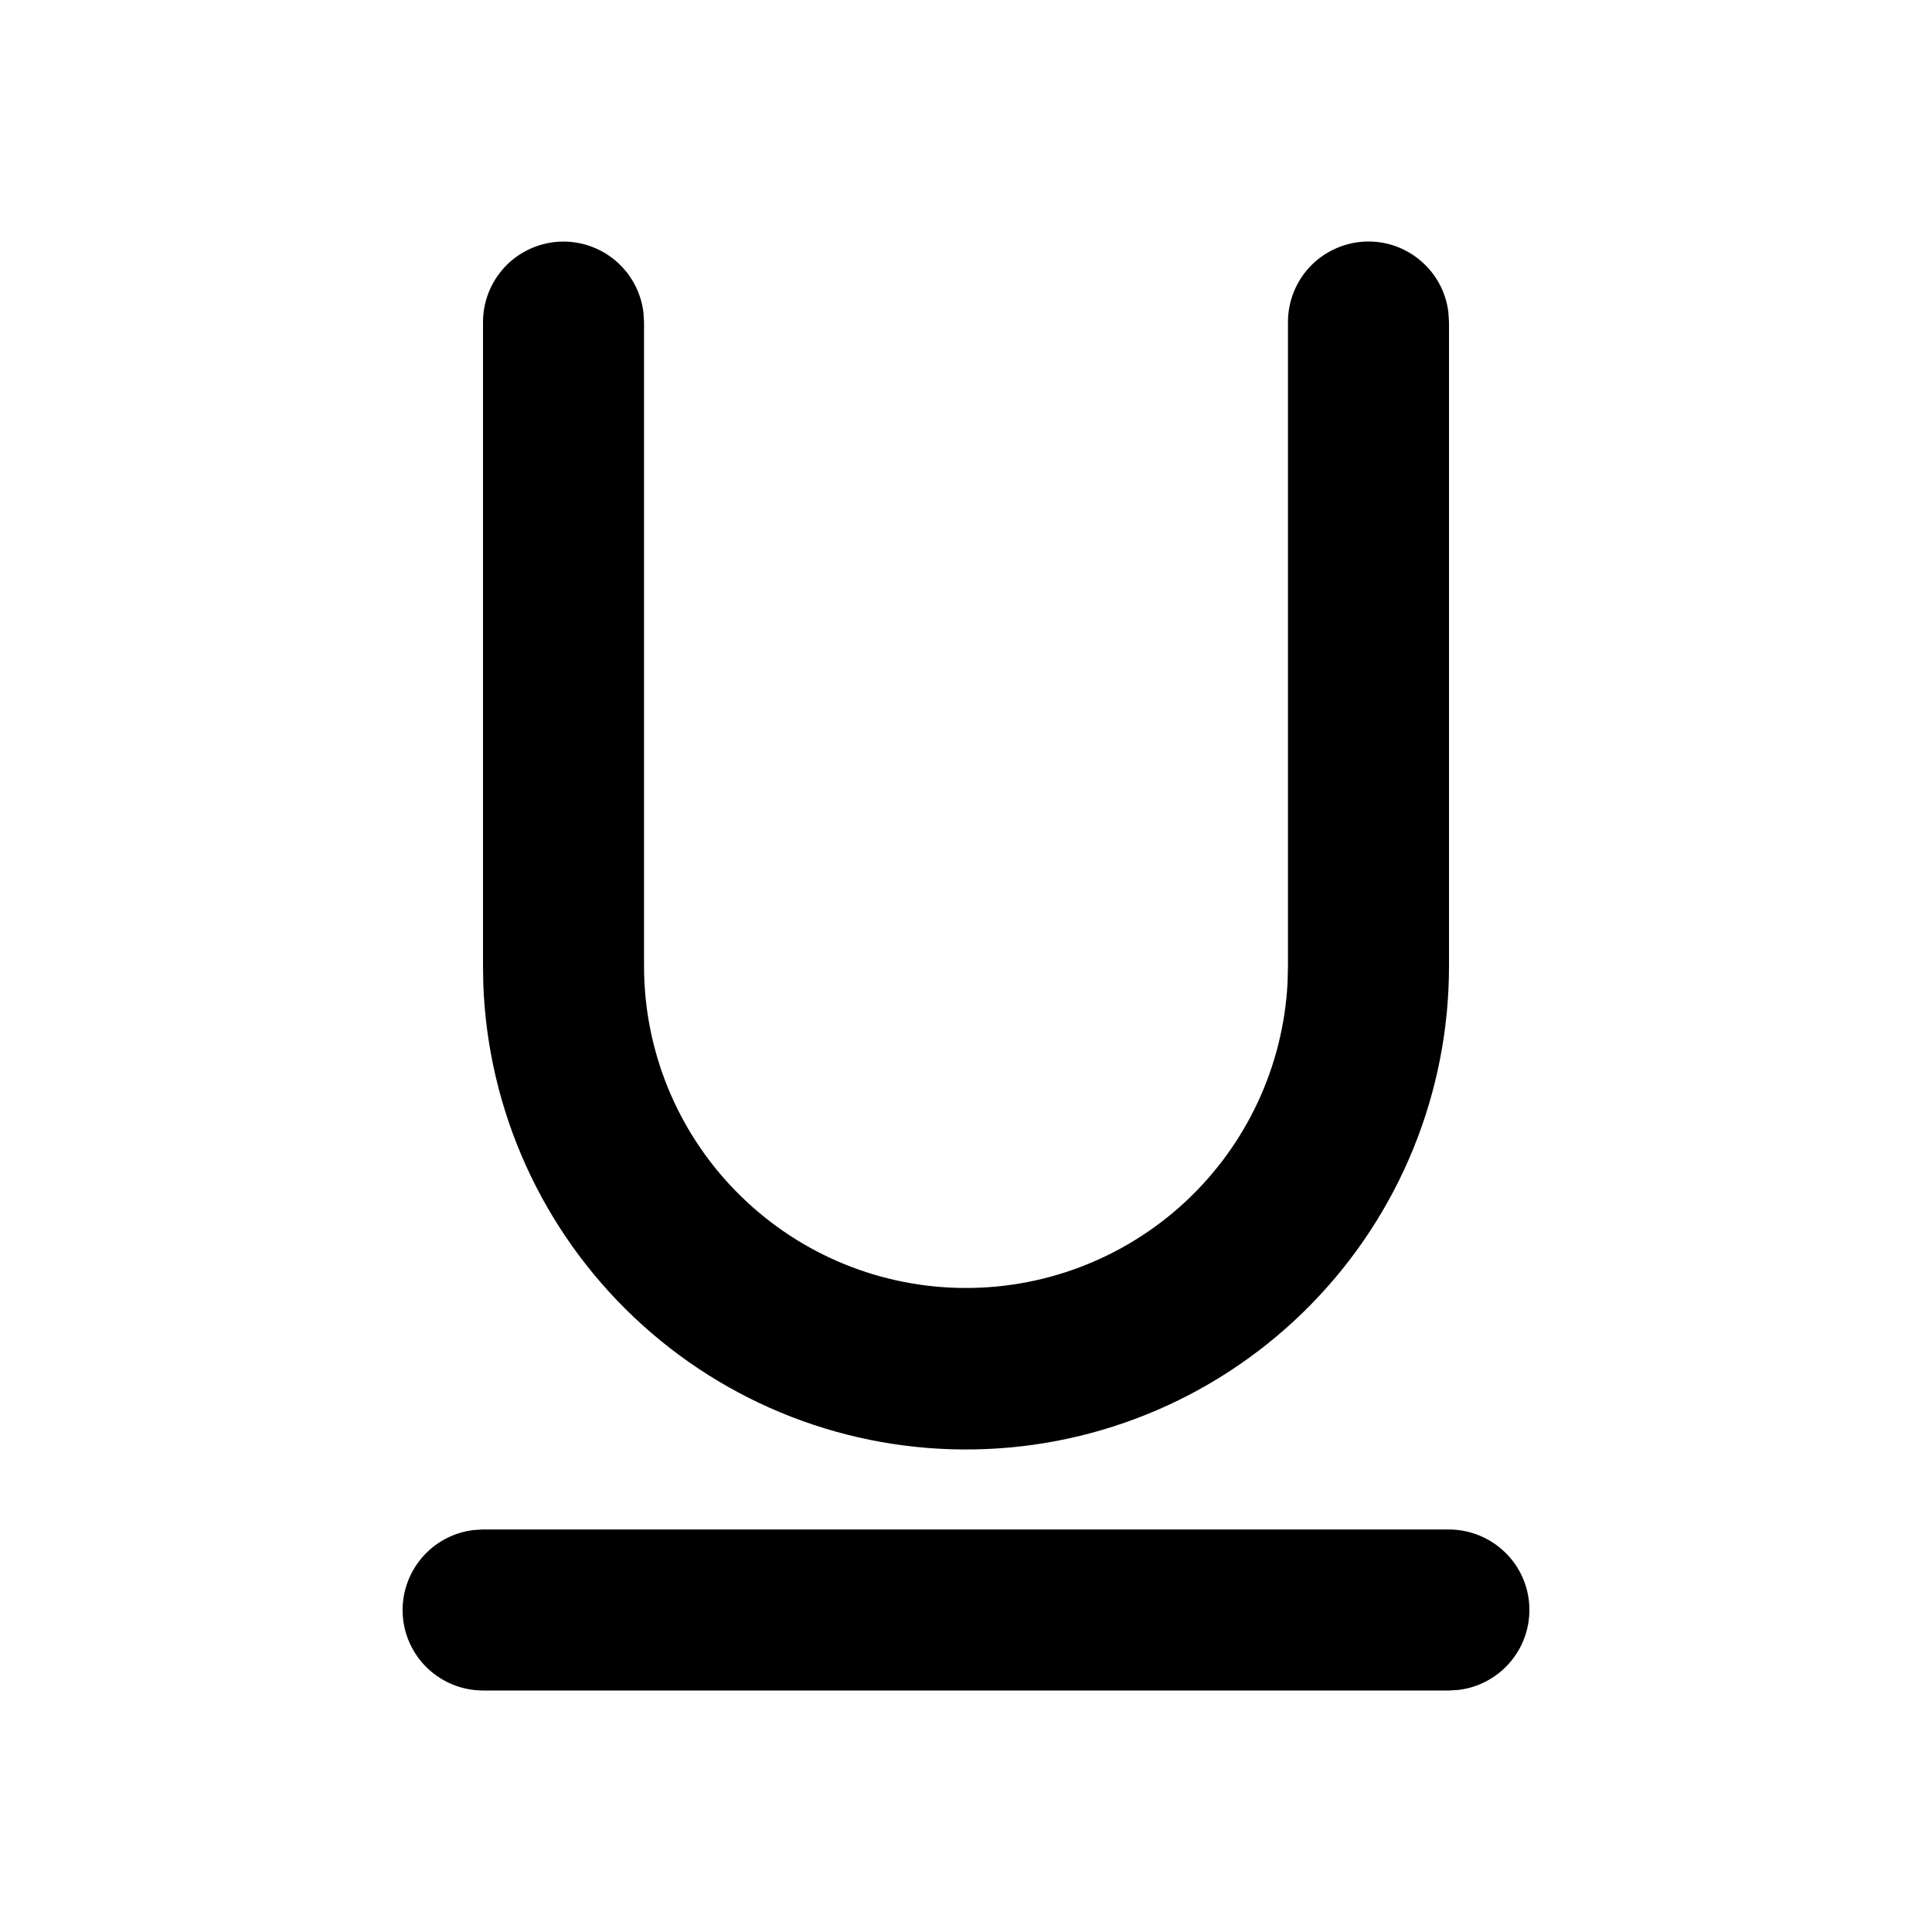
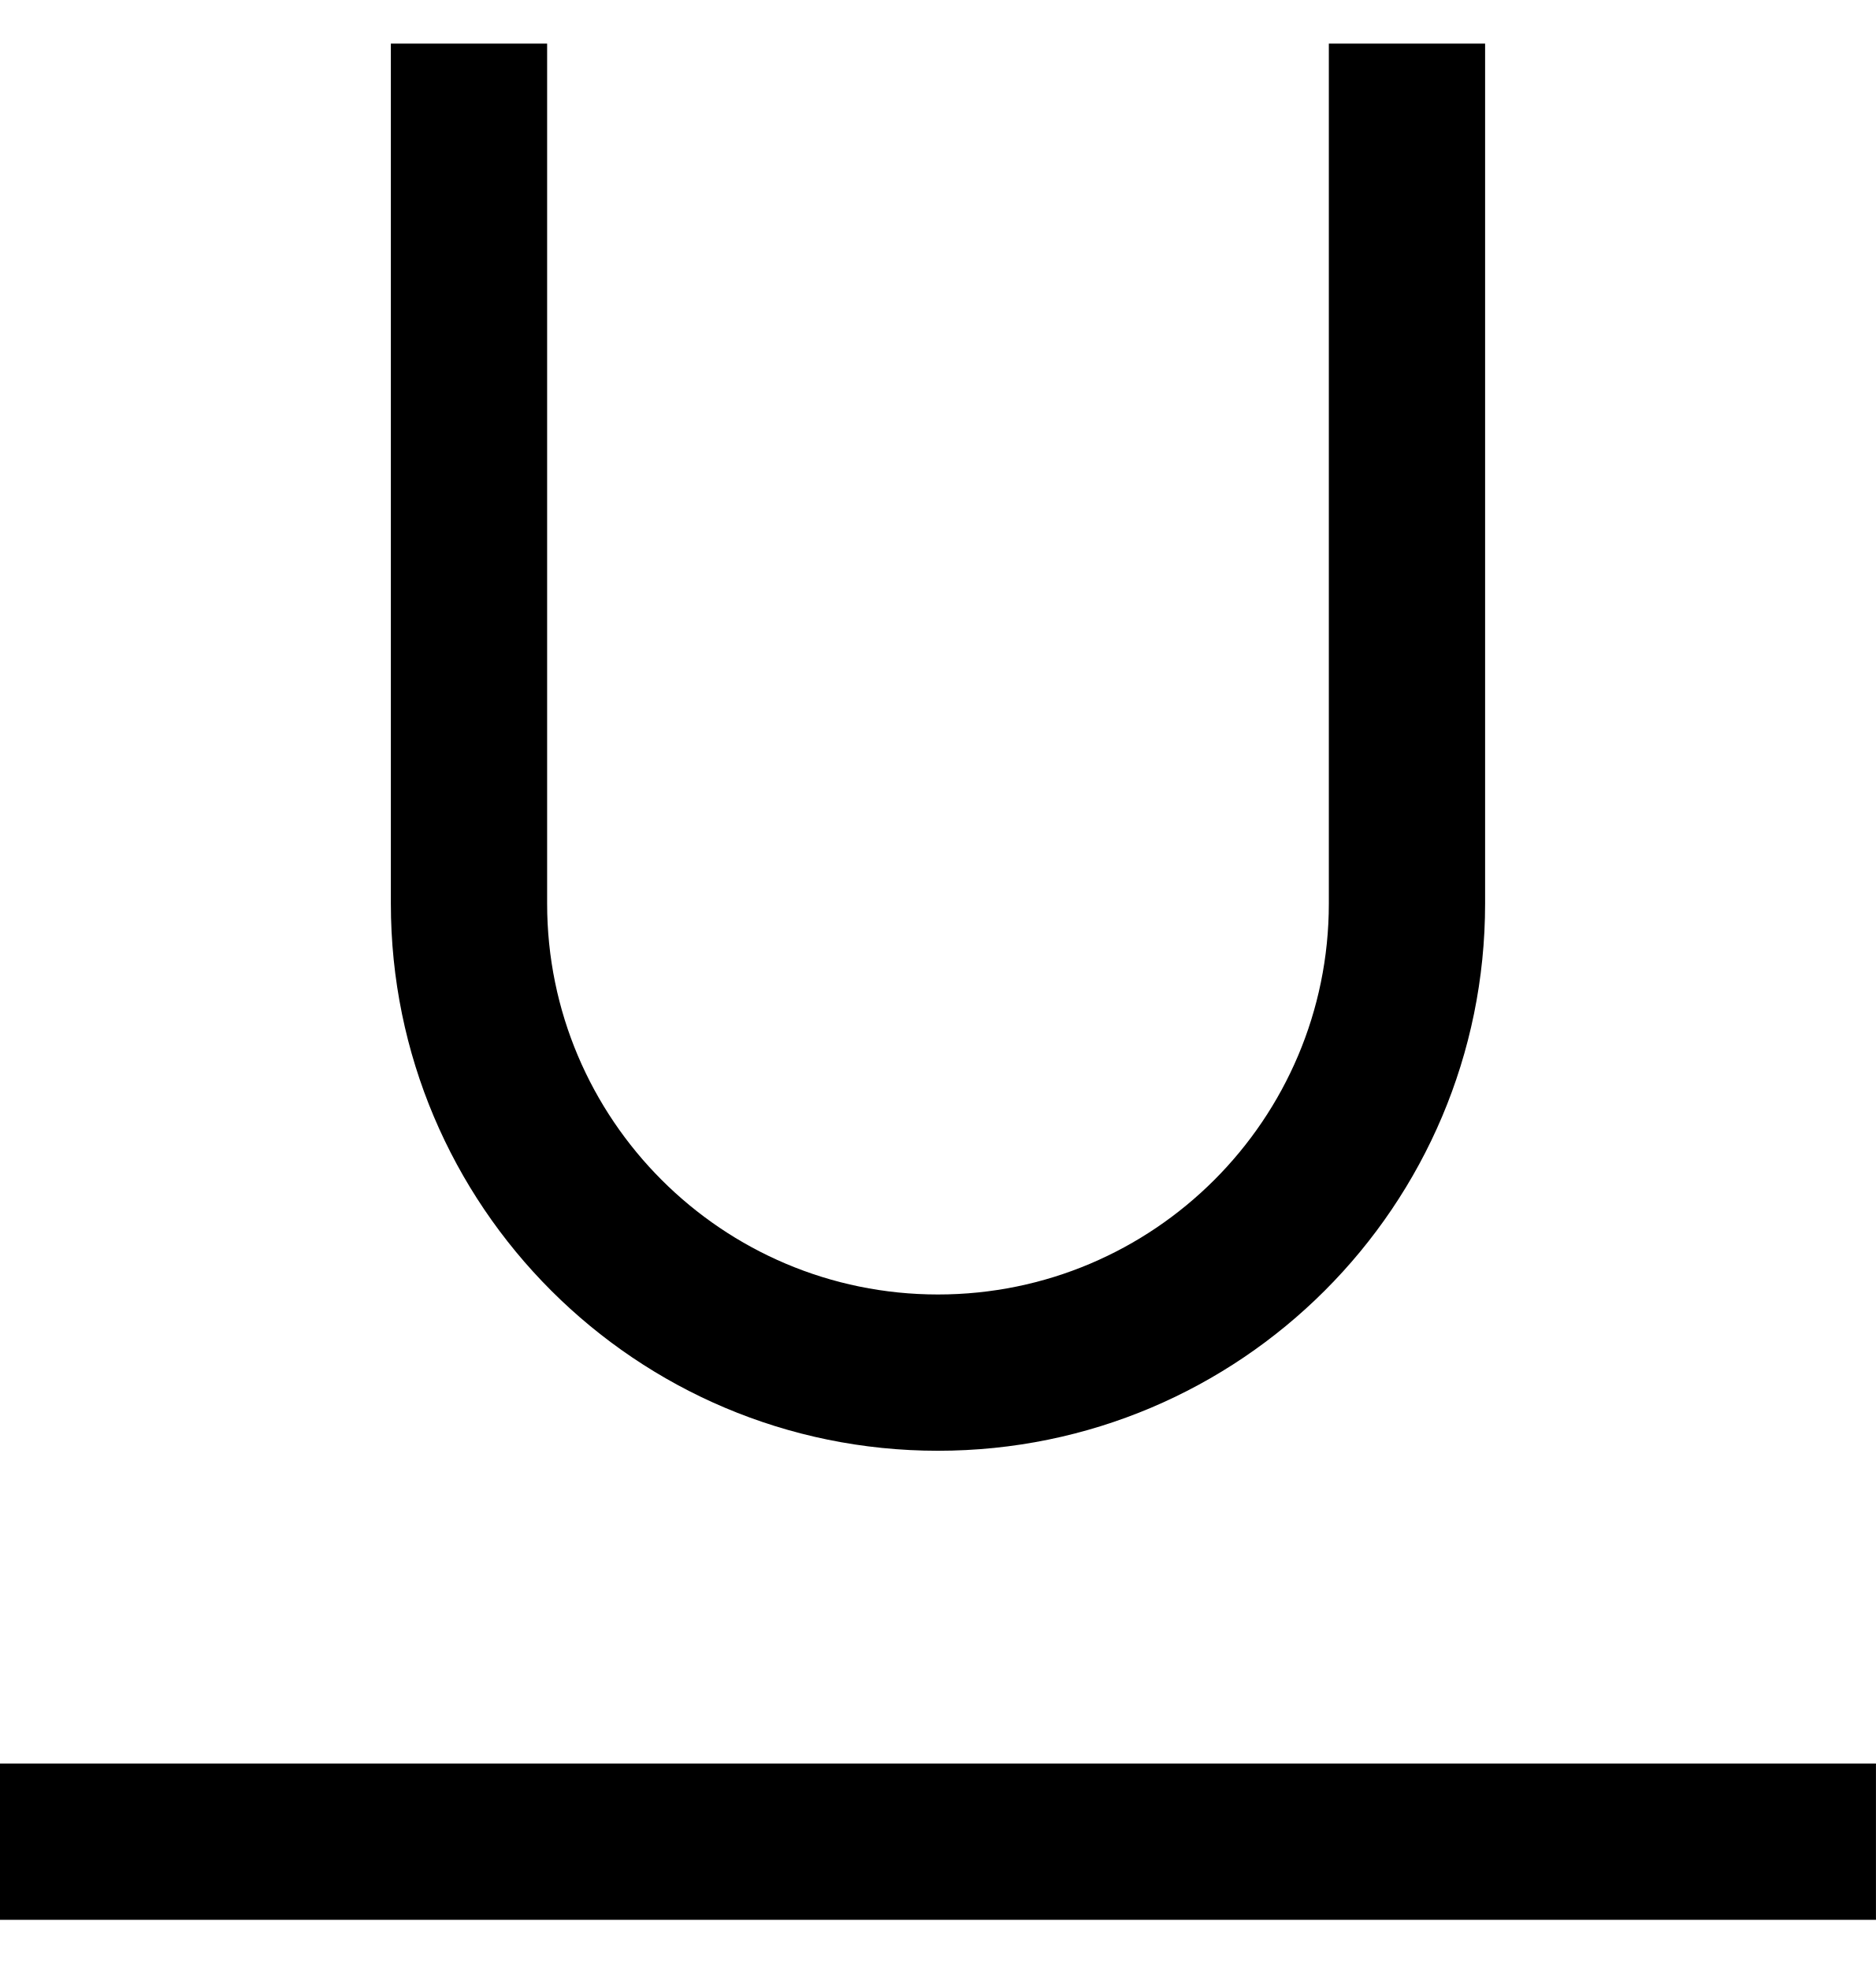
- <svg xmlns="http://www.w3.org/2000/svg" width="20" height="20" viewBox="0 0 20 20">
-   <g clip-path="url(#clip0_5374_7752)">
-     <path d="M15 15.833C15.212 15.834 15.417 15.915 15.571 16.061C15.726 16.206 15.819 16.406 15.831 16.618C15.843 16.83 15.774 17.039 15.638 17.201C15.502 17.364 15.308 17.469 15.098 17.494L15 17.5H5C4.788 17.5 4.583 17.418 4.429 17.273C4.274 17.127 4.181 16.927 4.169 16.715C4.157 16.503 4.226 16.295 4.362 16.132C4.498 15.969 4.692 15.864 4.903 15.839L5 15.833H15ZM14.167 2.5C14.371 2.5 14.568 2.575 14.72 2.711C14.873 2.846 14.97 3.033 14.994 3.236L15 3.333V10C15.001 11.311 14.488 12.569 13.57 13.505C12.653 14.441 11.404 14.98 10.094 15.004C8.783 15.029 7.516 14.538 6.564 13.637C5.611 12.736 5.051 11.497 5.003 10.188L5 10V3.333C5 3.121 5.082 2.917 5.227 2.762C5.373 2.608 5.572 2.515 5.785 2.502C5.997 2.49 6.205 2.559 6.368 2.695C6.531 2.832 6.636 3.025 6.661 3.236L6.667 3.333V10C6.667 10.87 7.006 11.705 7.614 12.327C8.221 12.95 9.047 13.311 9.917 13.332C10.786 13.354 11.629 13.035 12.267 12.444C12.905 11.852 13.286 11.035 13.329 10.167L13.333 10V3.333C13.333 3.112 13.421 2.9 13.577 2.744C13.734 2.588 13.946 2.5 14.167 2.5Z" />
+ <svg xmlns="http://www.w3.org/2000/svg" width="20" height="21" viewBox="0 0 20 21">
+   <g clip-path="url(#clip0_5458_16214)">
+     <path fill-rule="evenodd" clip-rule="evenodd" d="M5.833 9.632V0.465H4.167V9.632C4.167 12.854 6.778 15.465 10 15.465C13.222 15.465 15.833 12.854 15.833 9.632V0.465H14.167V9.632C14.167 11.932 12.3 13.799 10 13.799C7.7 13.799 5.833 11.932 5.833 9.632ZM0 18.799V20.465H20V18.799H0Z" />
  </g>
  <defs>
-     <clipPath id="clip0_5374_7752">
-       <rect width="20" height="20" />
+     <clipPath id="clip0_5458_16214">
+       <rect width="20" height="20" transform="translate(0 0.465393)" />
    </clipPath>
  </defs>
</svg>
